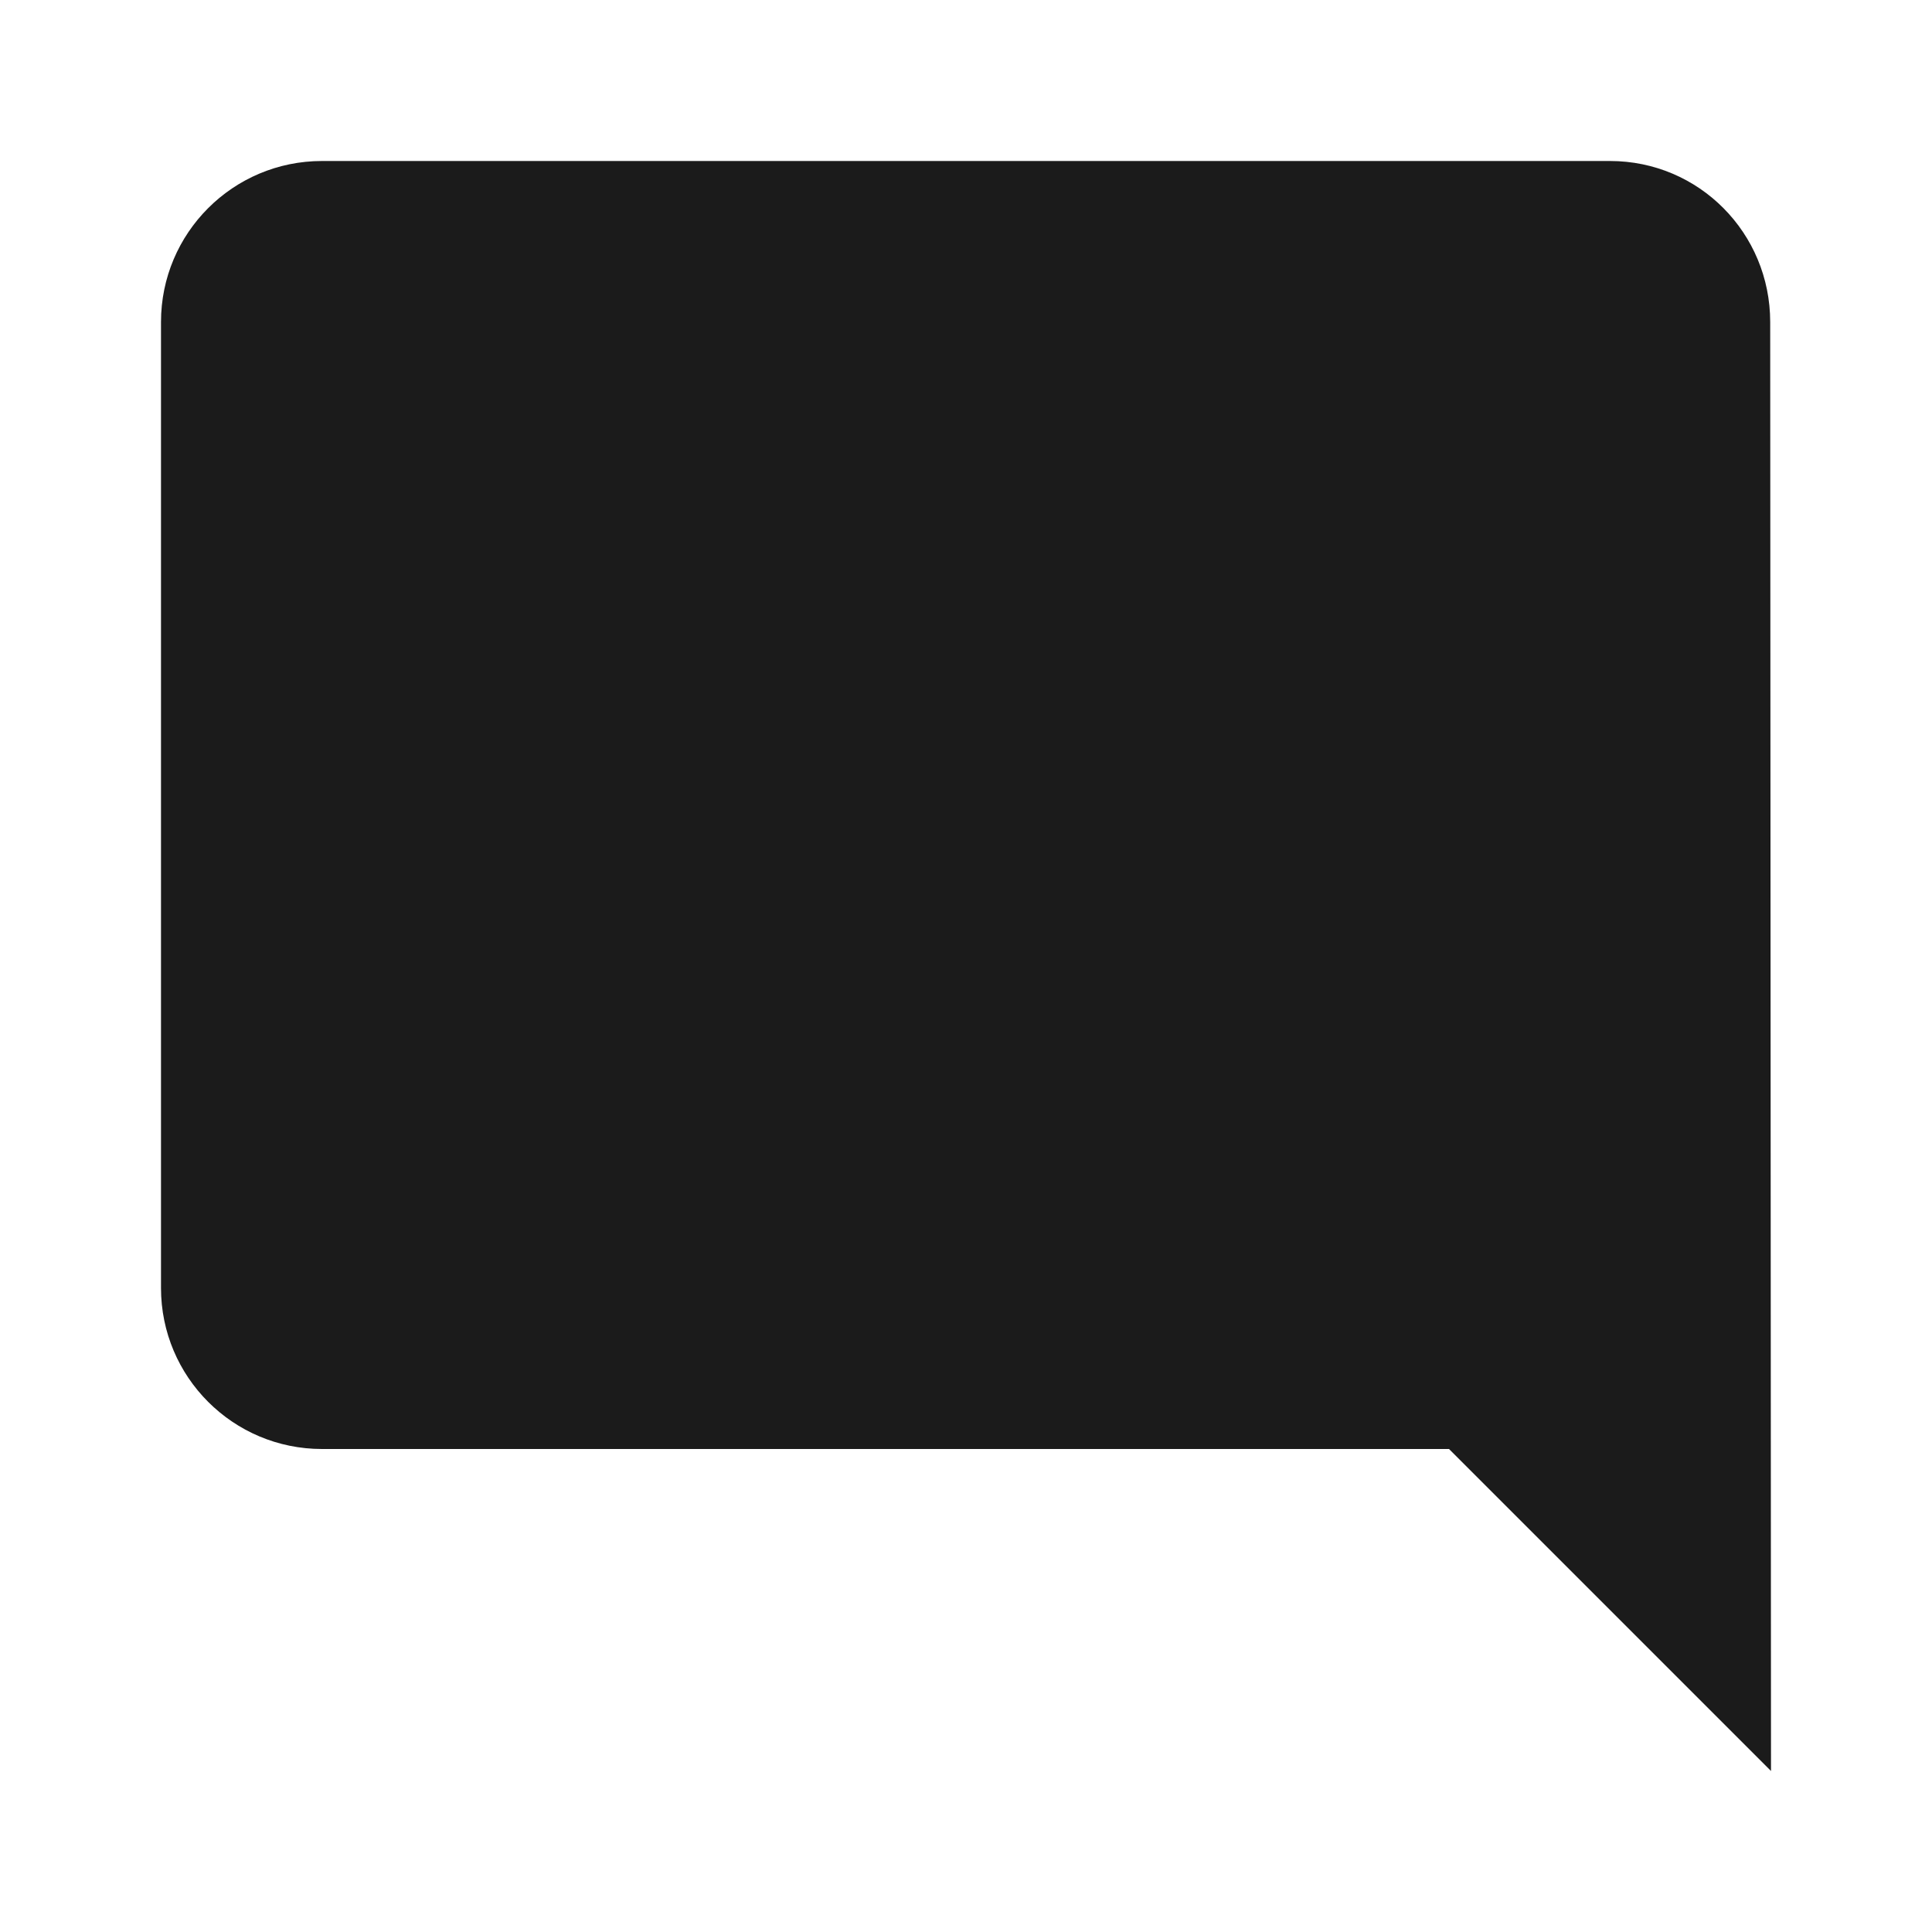
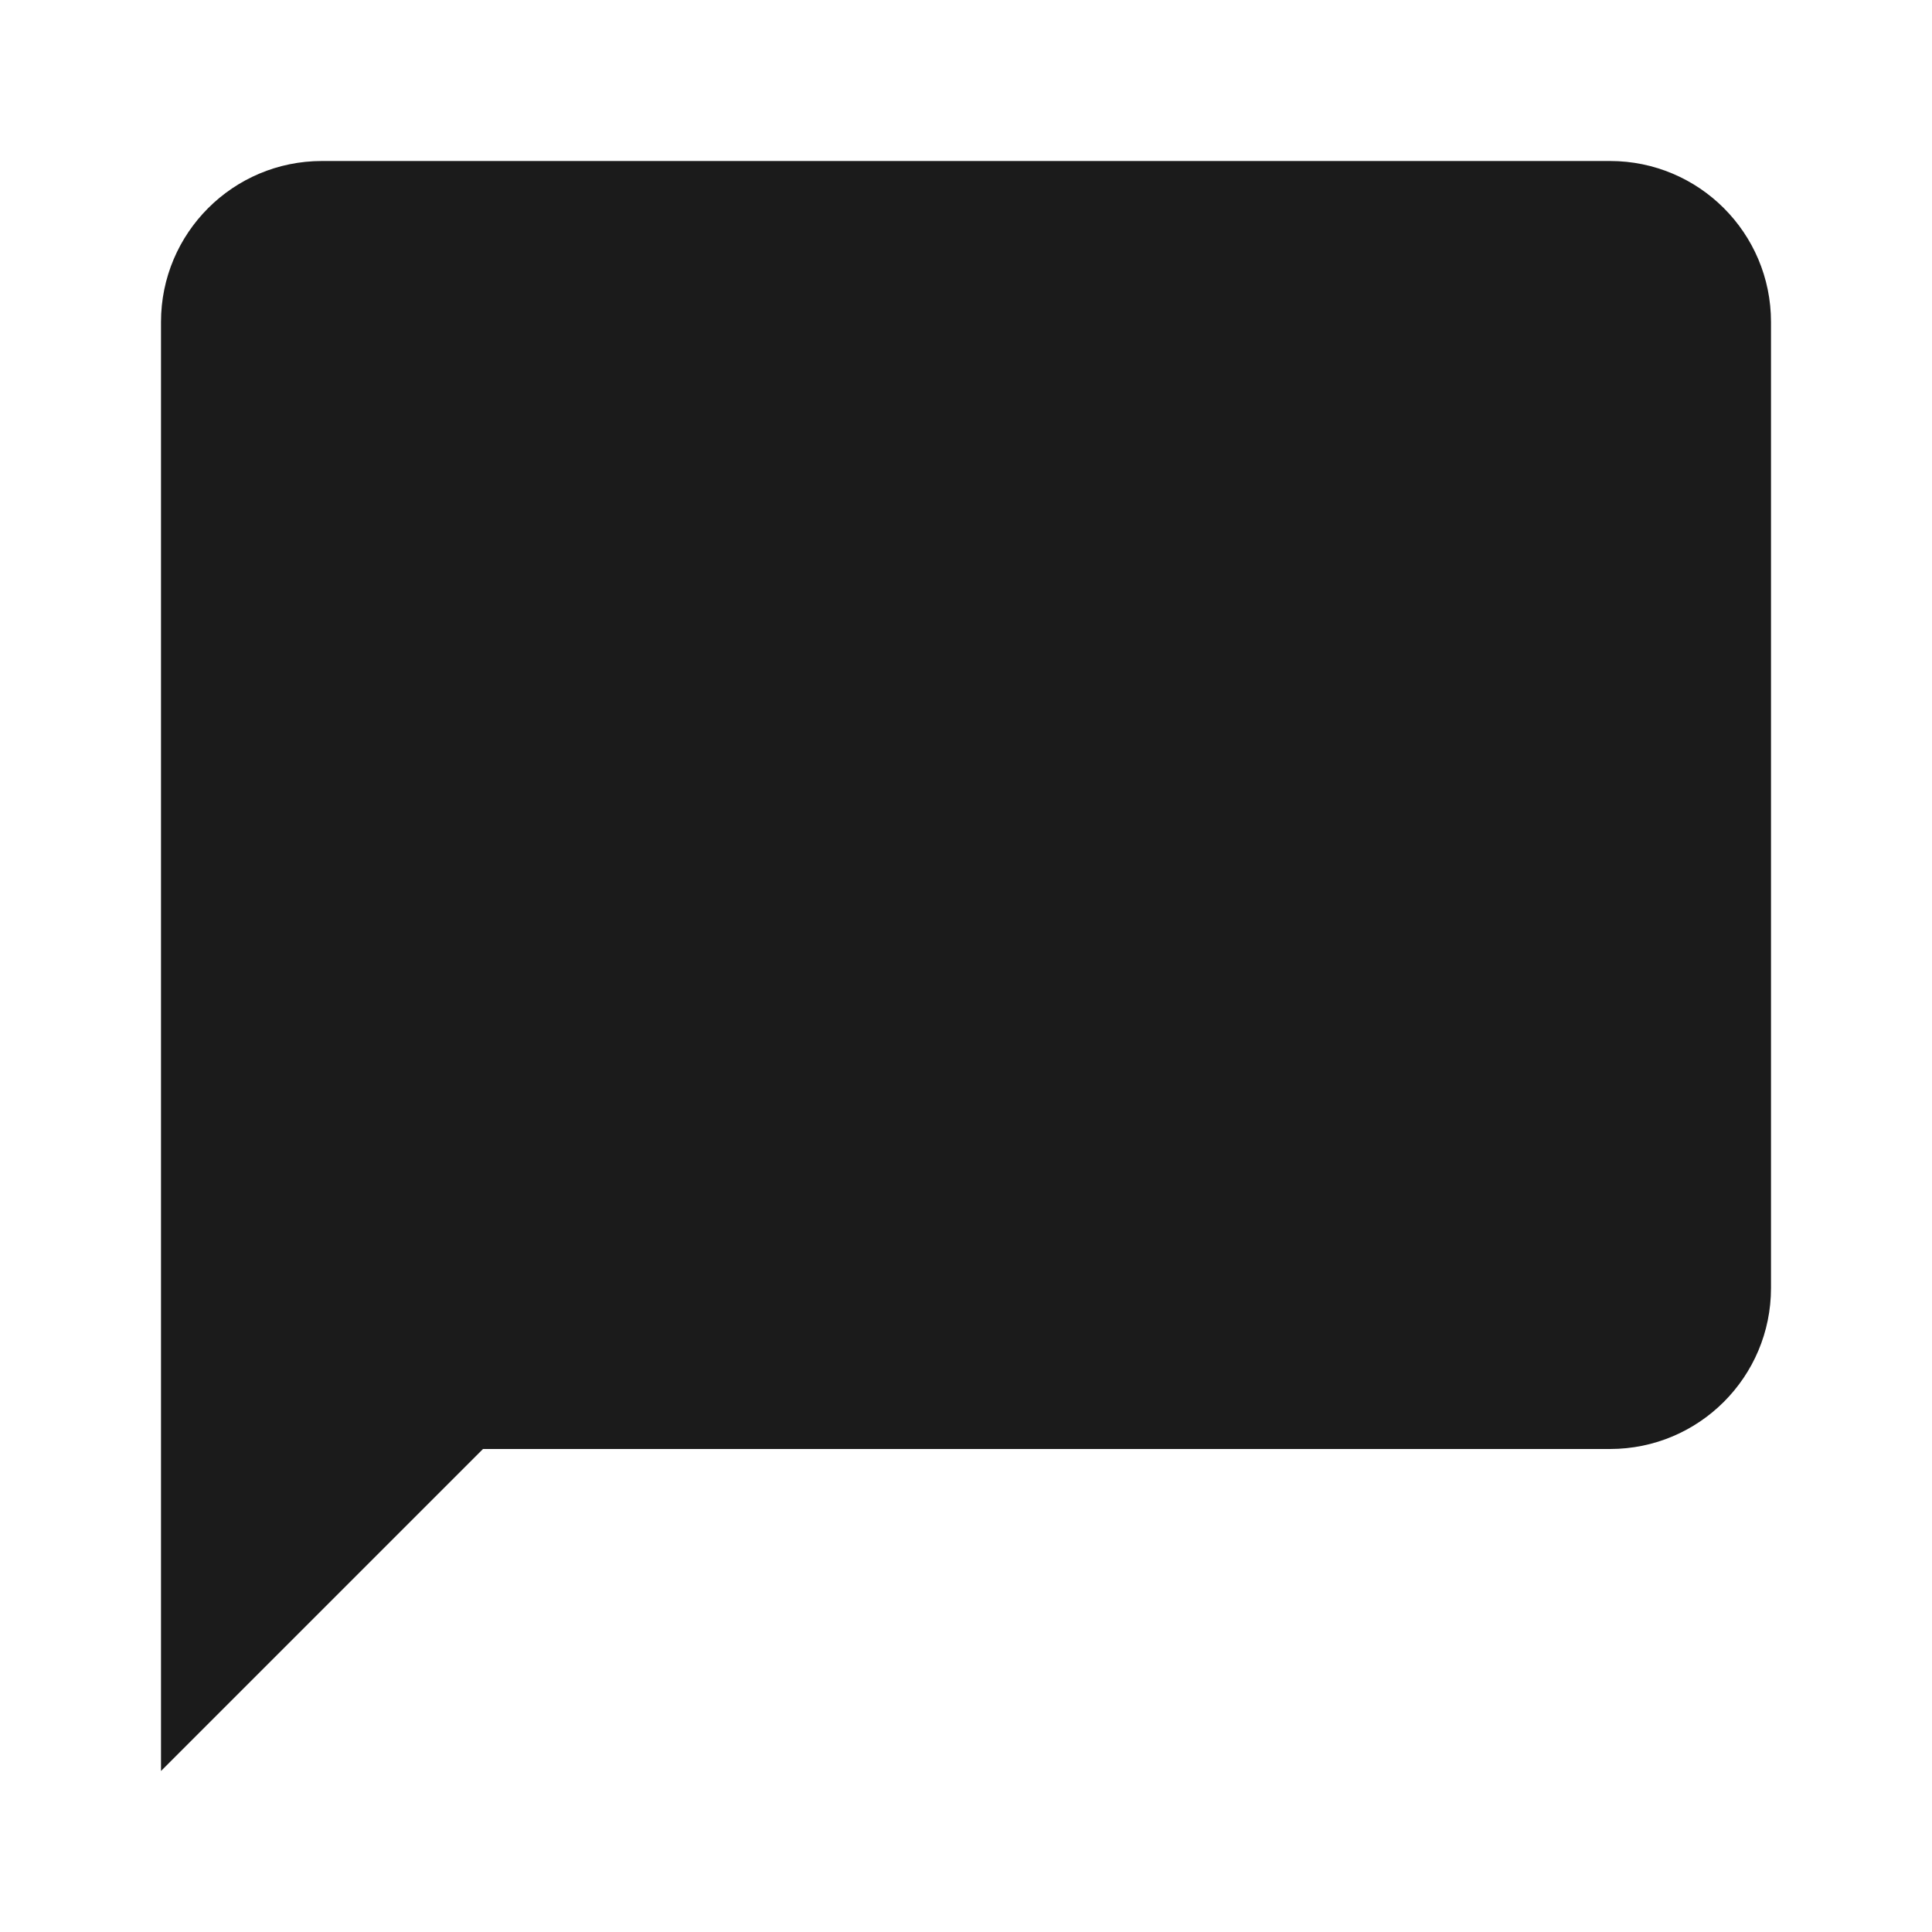
<svg xmlns="http://www.w3.org/2000/svg" version="1.1" width="24" height="24" viewBox="0 0 24 24">
-   <path d="M21.99 4c0-1.105-0.885-2-1.99-2h-16c-1.105 0-2 0.895-2 2v12c0 1.105 0.895 2 2 2h14l4 4-0.010-18z" fill="#1b1b1b" />
+   <path d="M20 2h-16c-1.105 0-2 0.895-2 2v18l4-4h14c1.105 0 2-0.895 2-2v-12c0-1.105-0.895-2-2-2z" fill="#1b1b1b" />
</svg>
